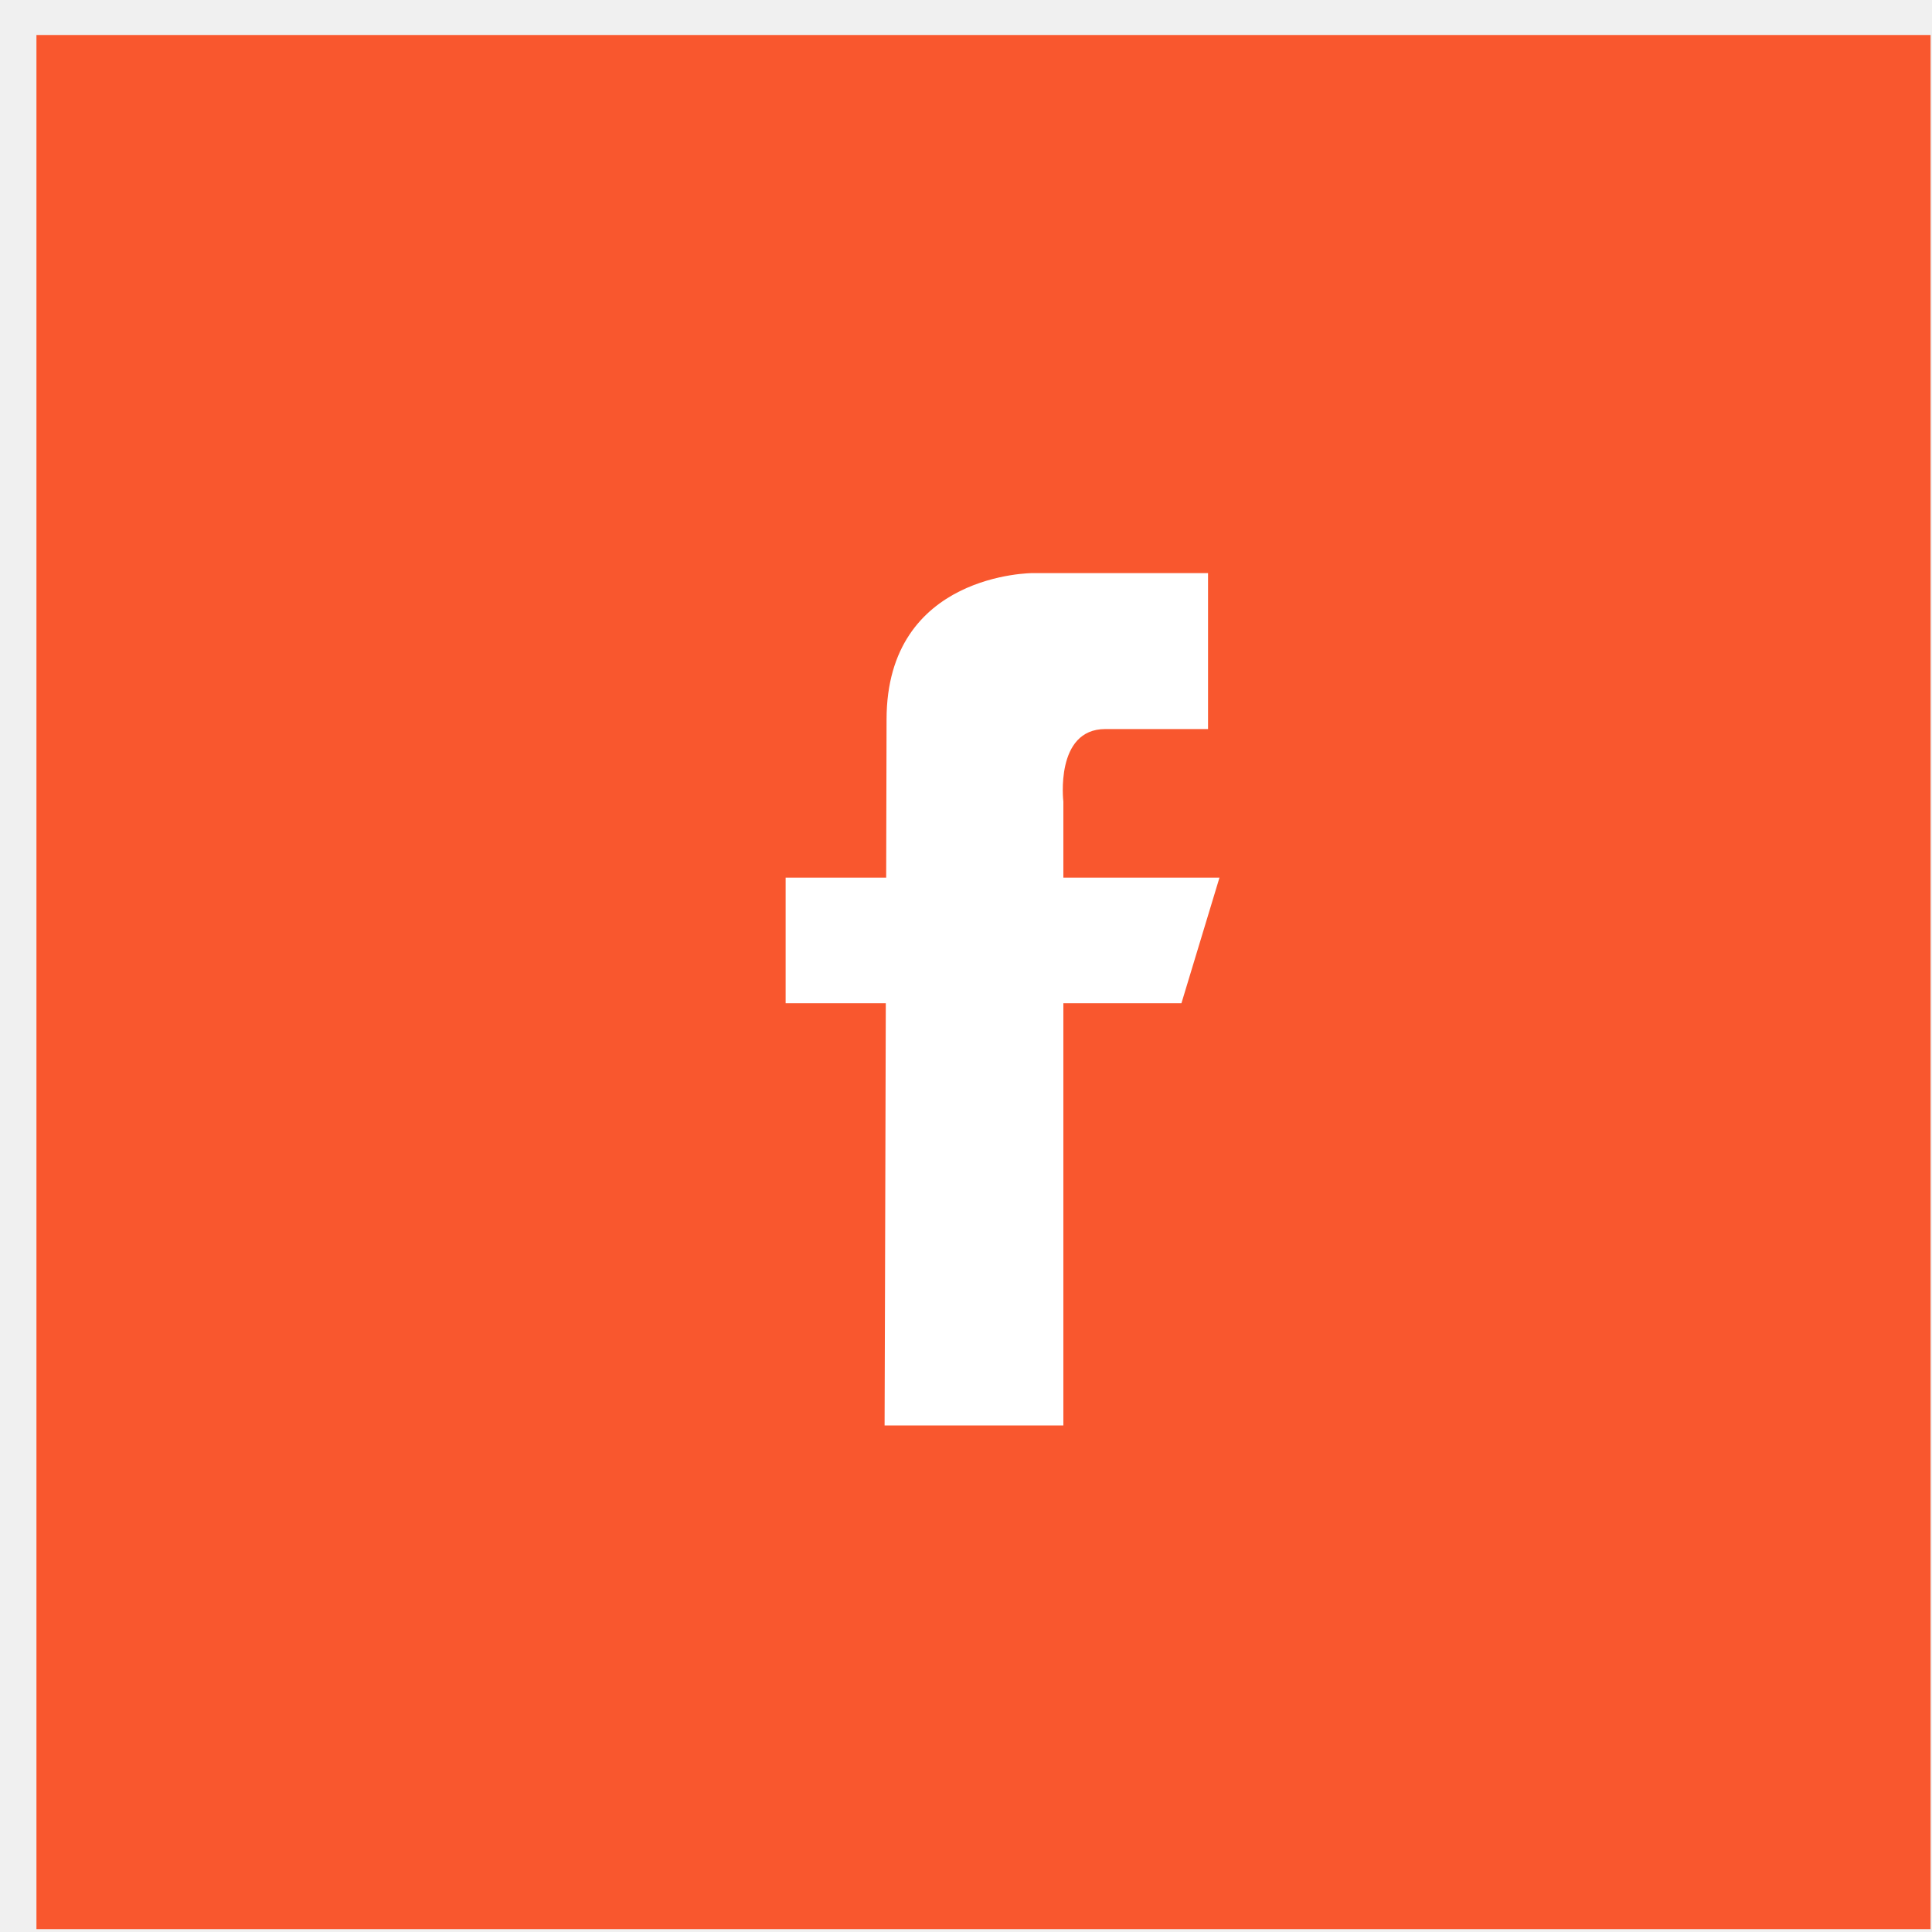
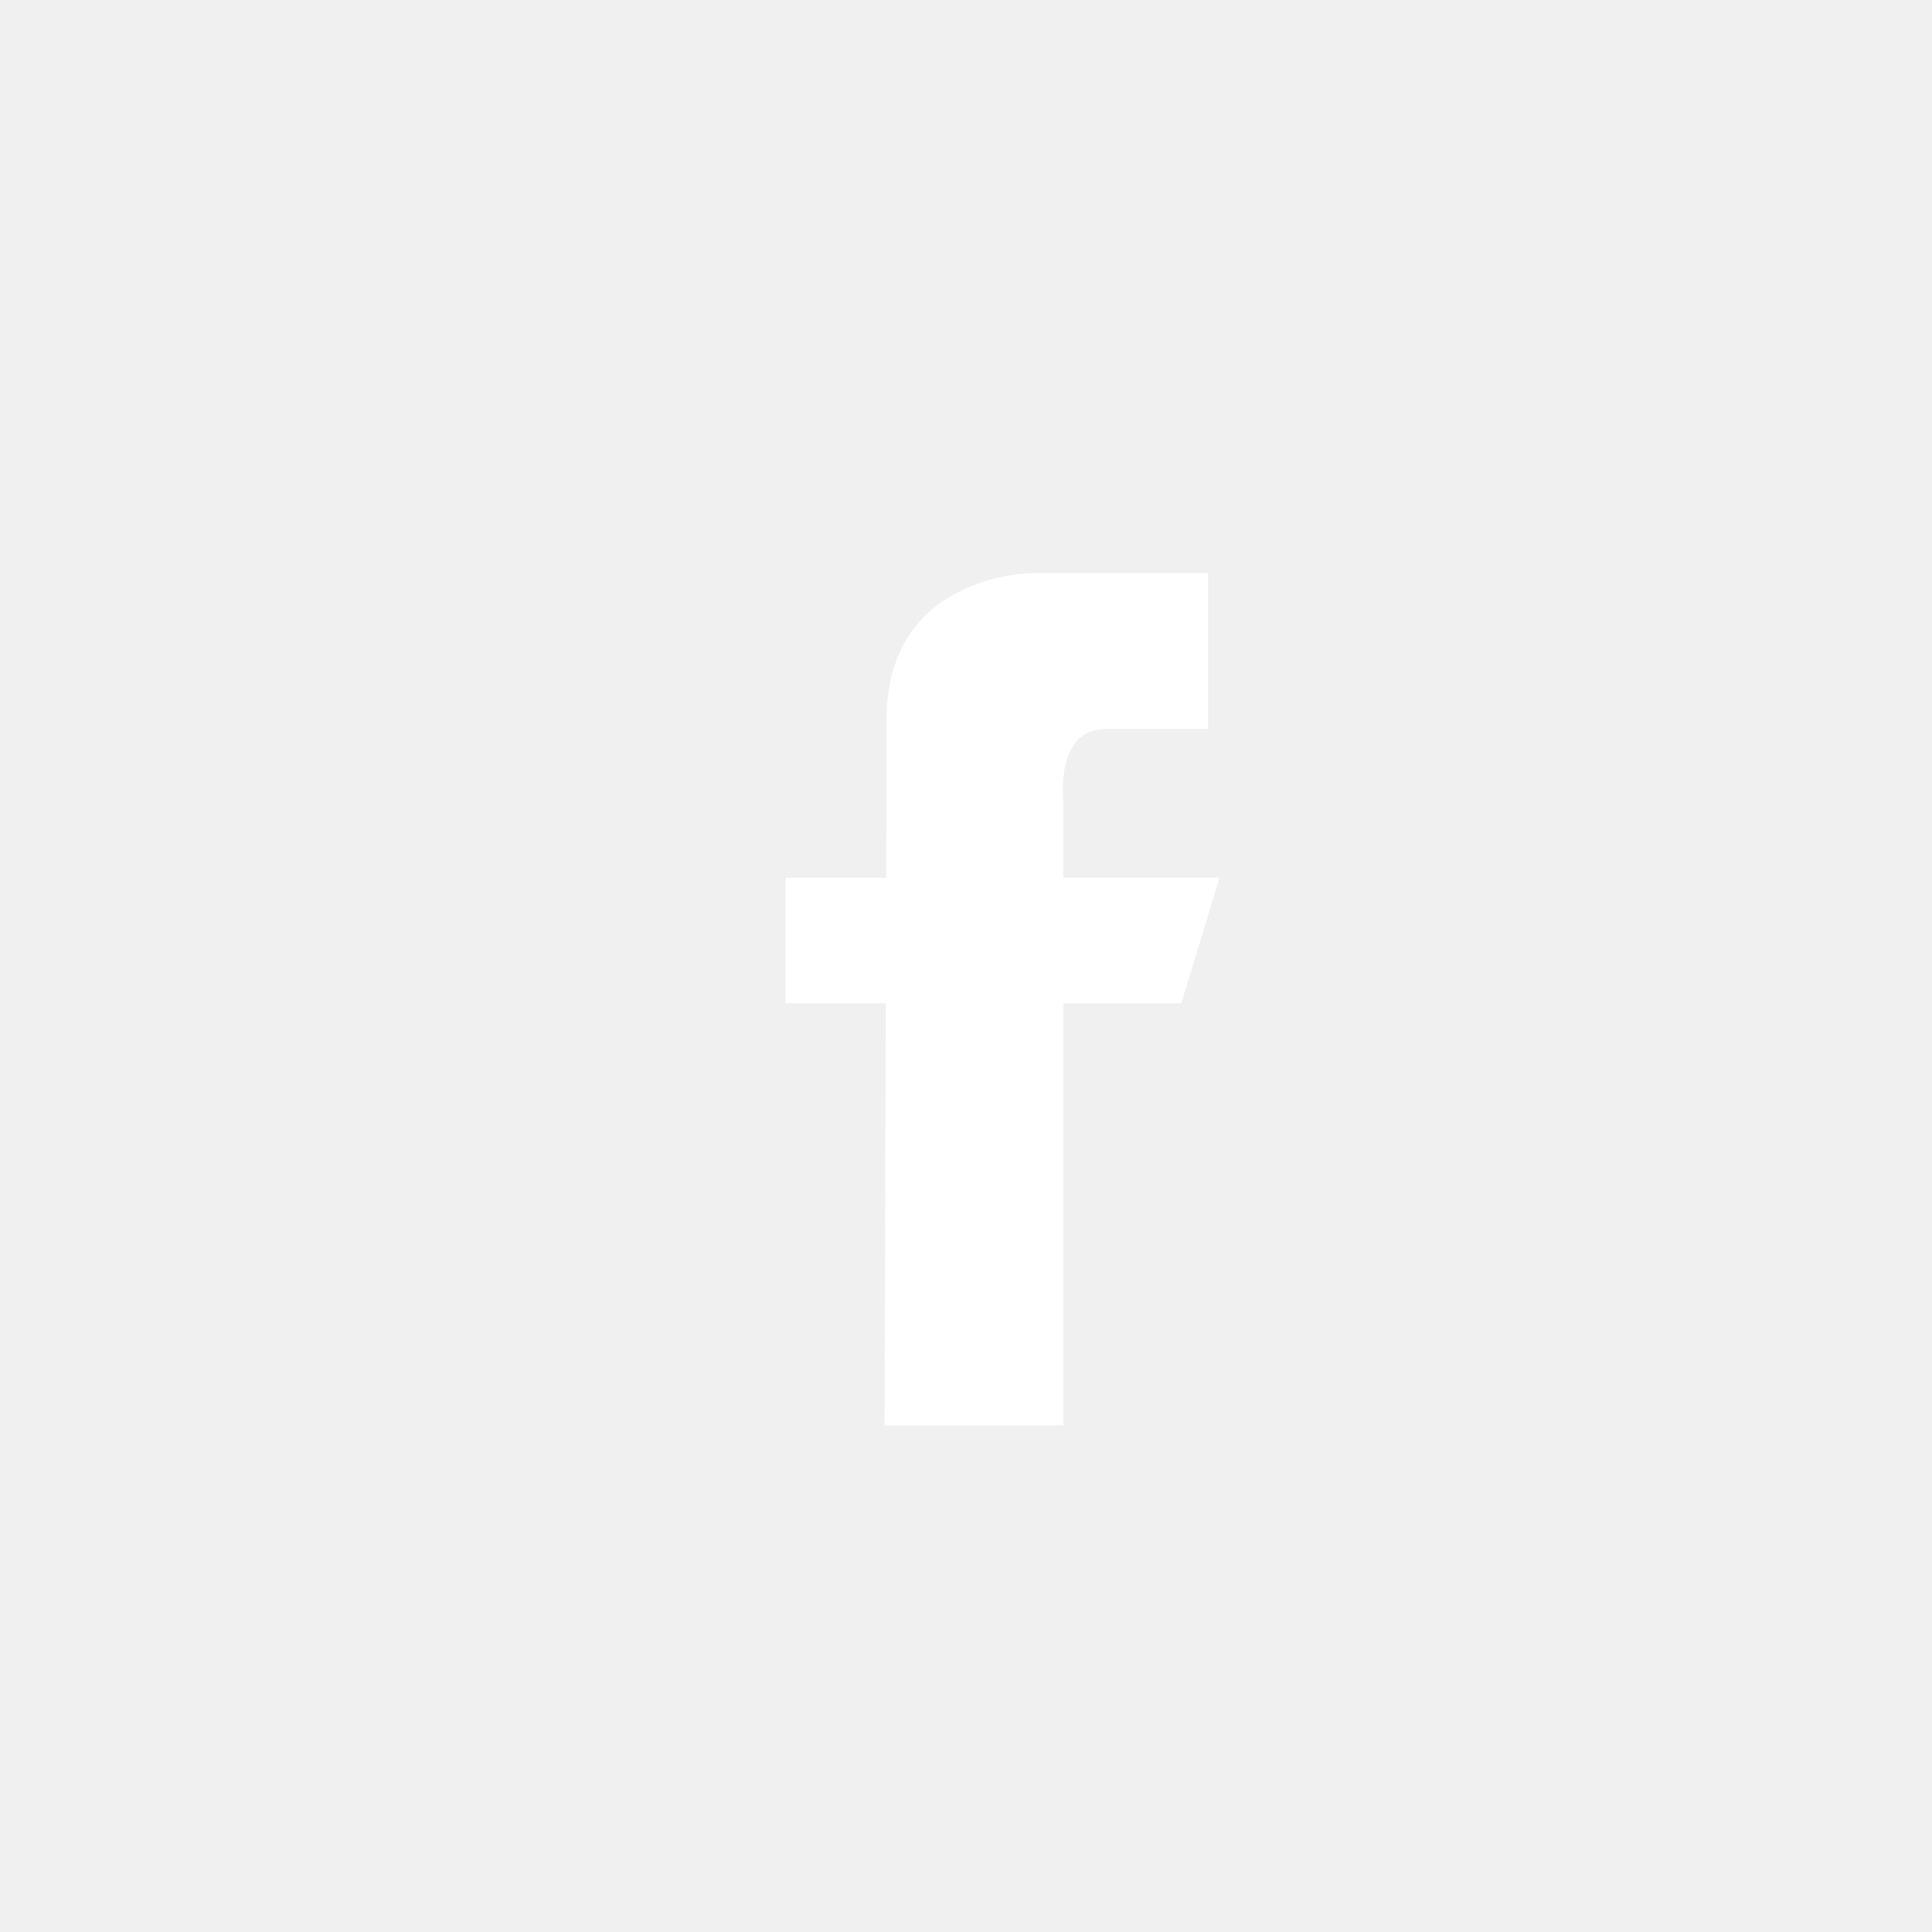
<svg xmlns="http://www.w3.org/2000/svg" width="51" height="51" viewBox="0 0 51 51" fill="none">
-   <rect x="0.962" y="0.924" width="50" height="50" fill="#F9572E" />
  <path d="M32.191 23.168H28.07V21.159C28.07 21.159 27.84 19.245 29.178 19.245H31.889V15.128H27.269C27.269 15.128 23.403 15.115 23.403 18.995C23.403 19.829 23.398 21.348 23.393 23.168H20.739V26.483H23.383C23.37 31.754 23.351 37.628 23.351 37.628H28.07V26.483H31.187L32.191 23.168Z" fill="white" />
</svg>
